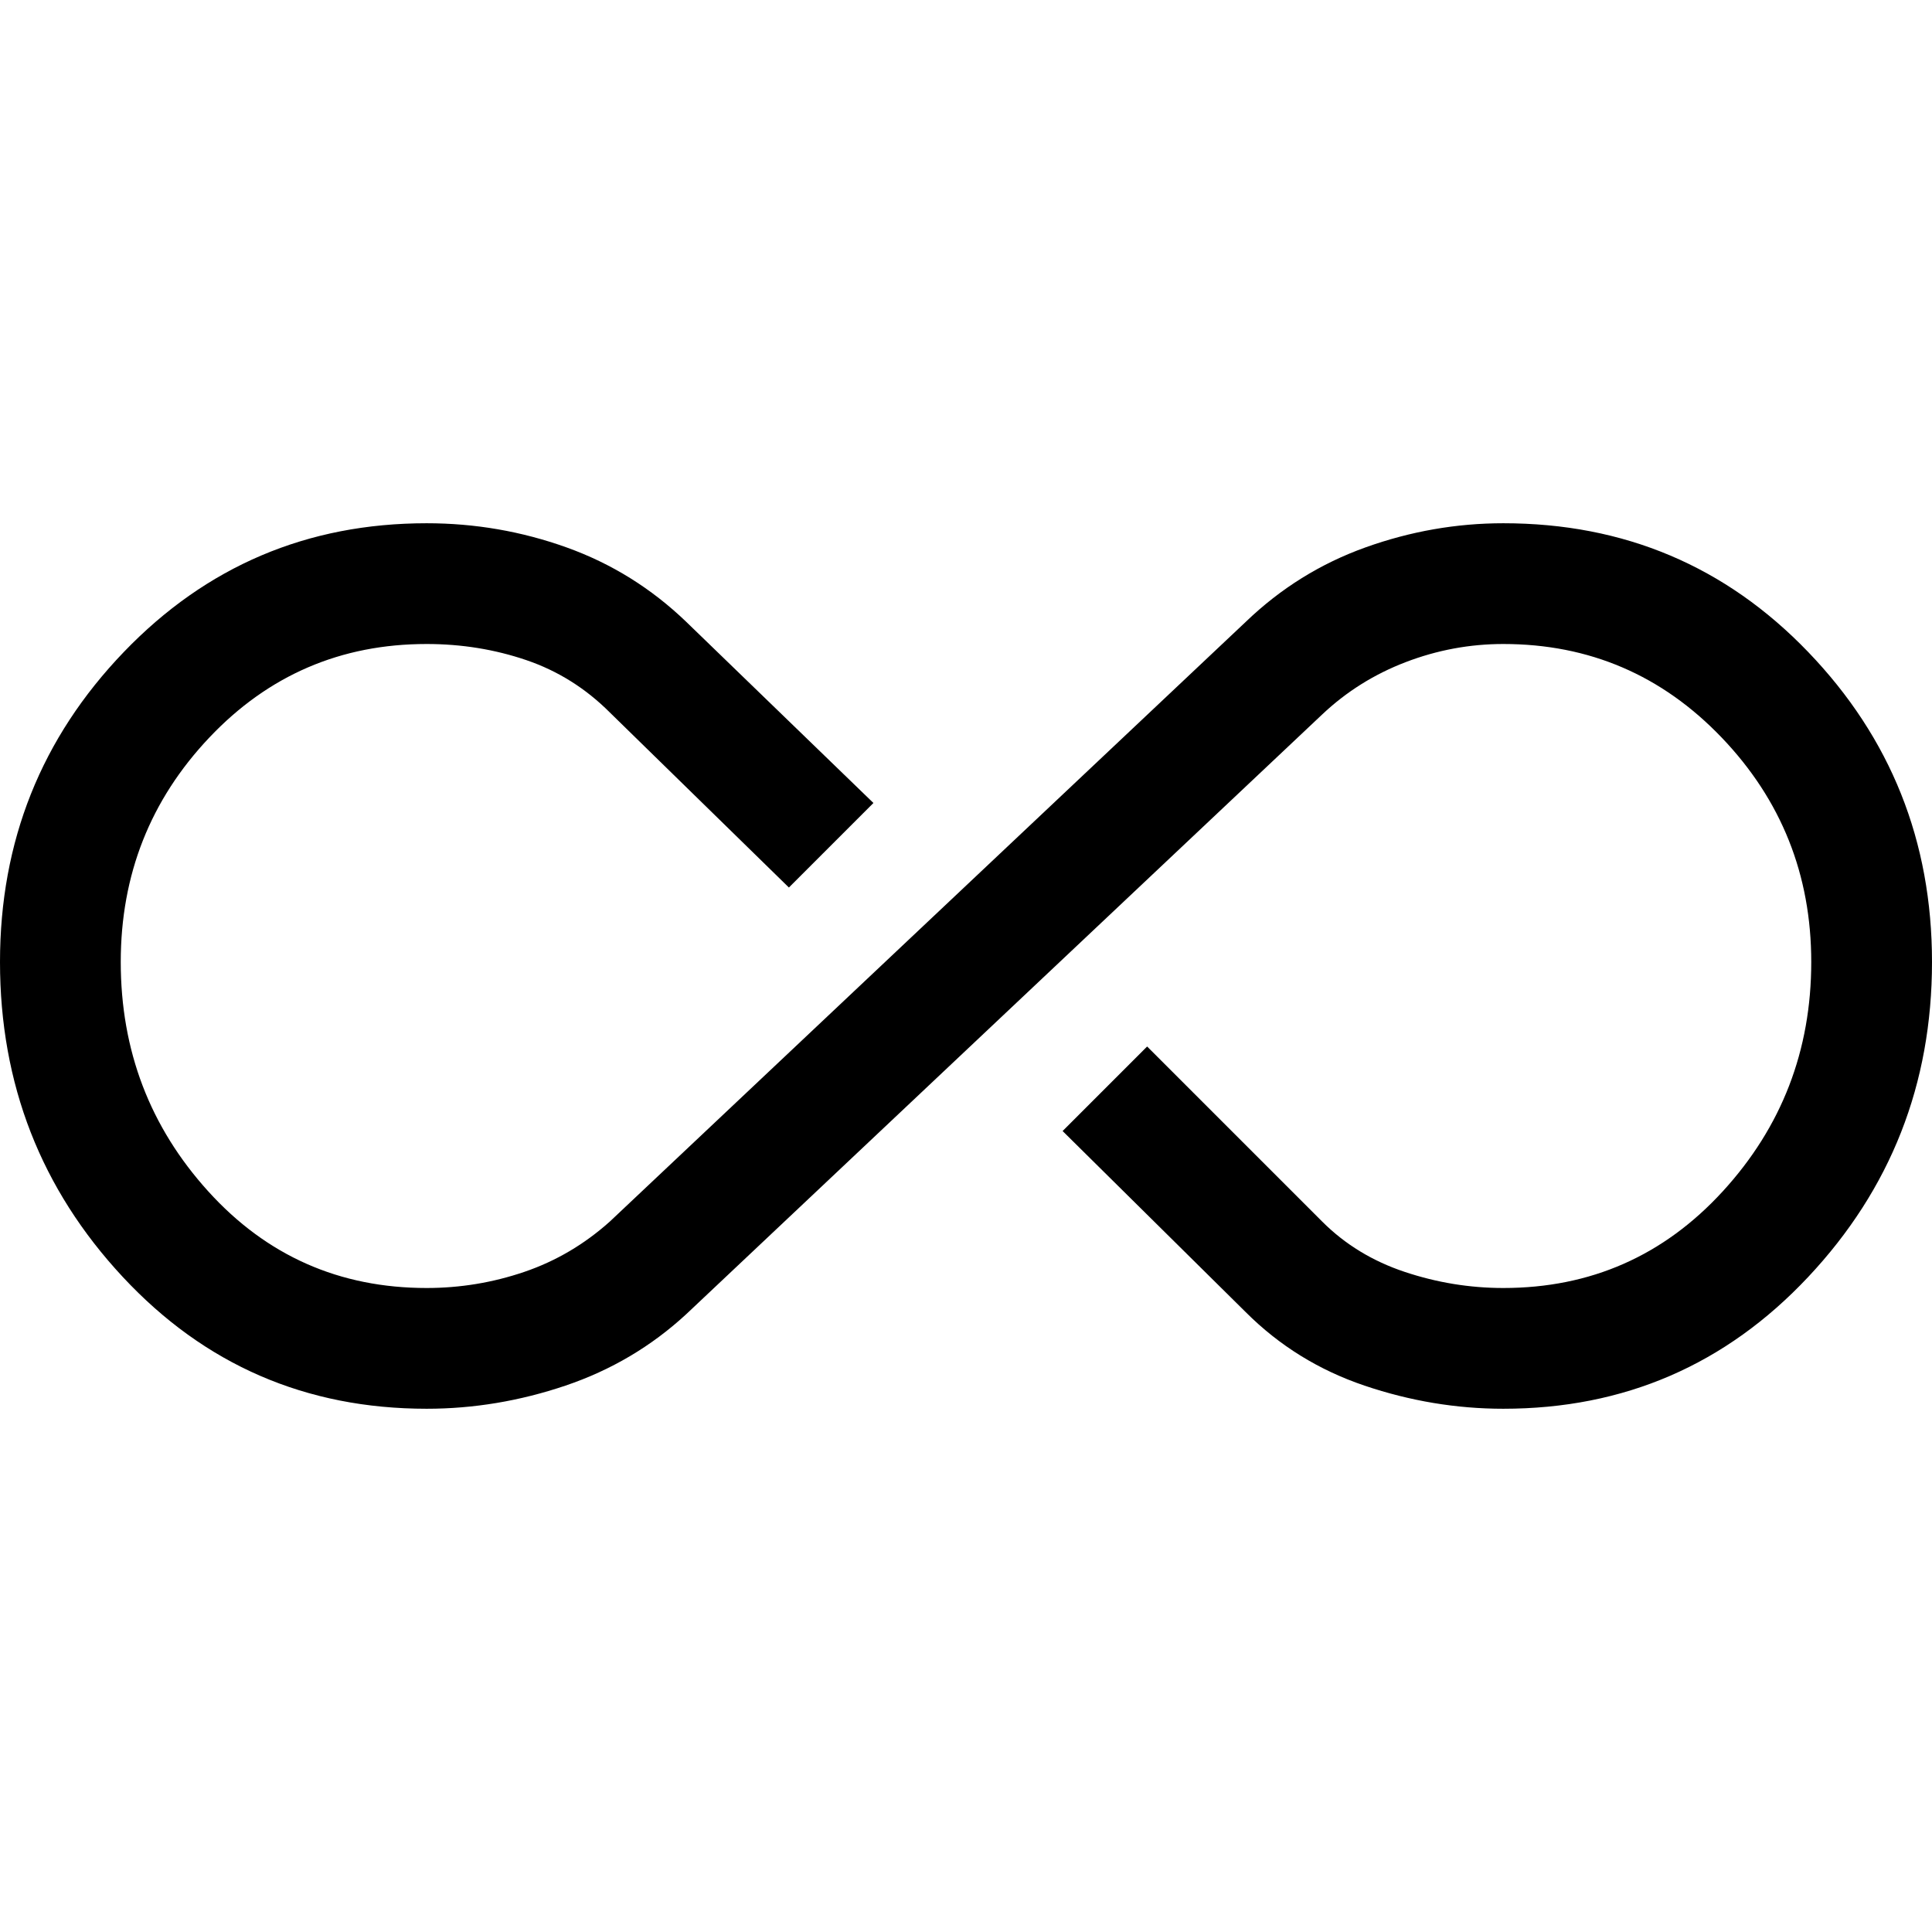
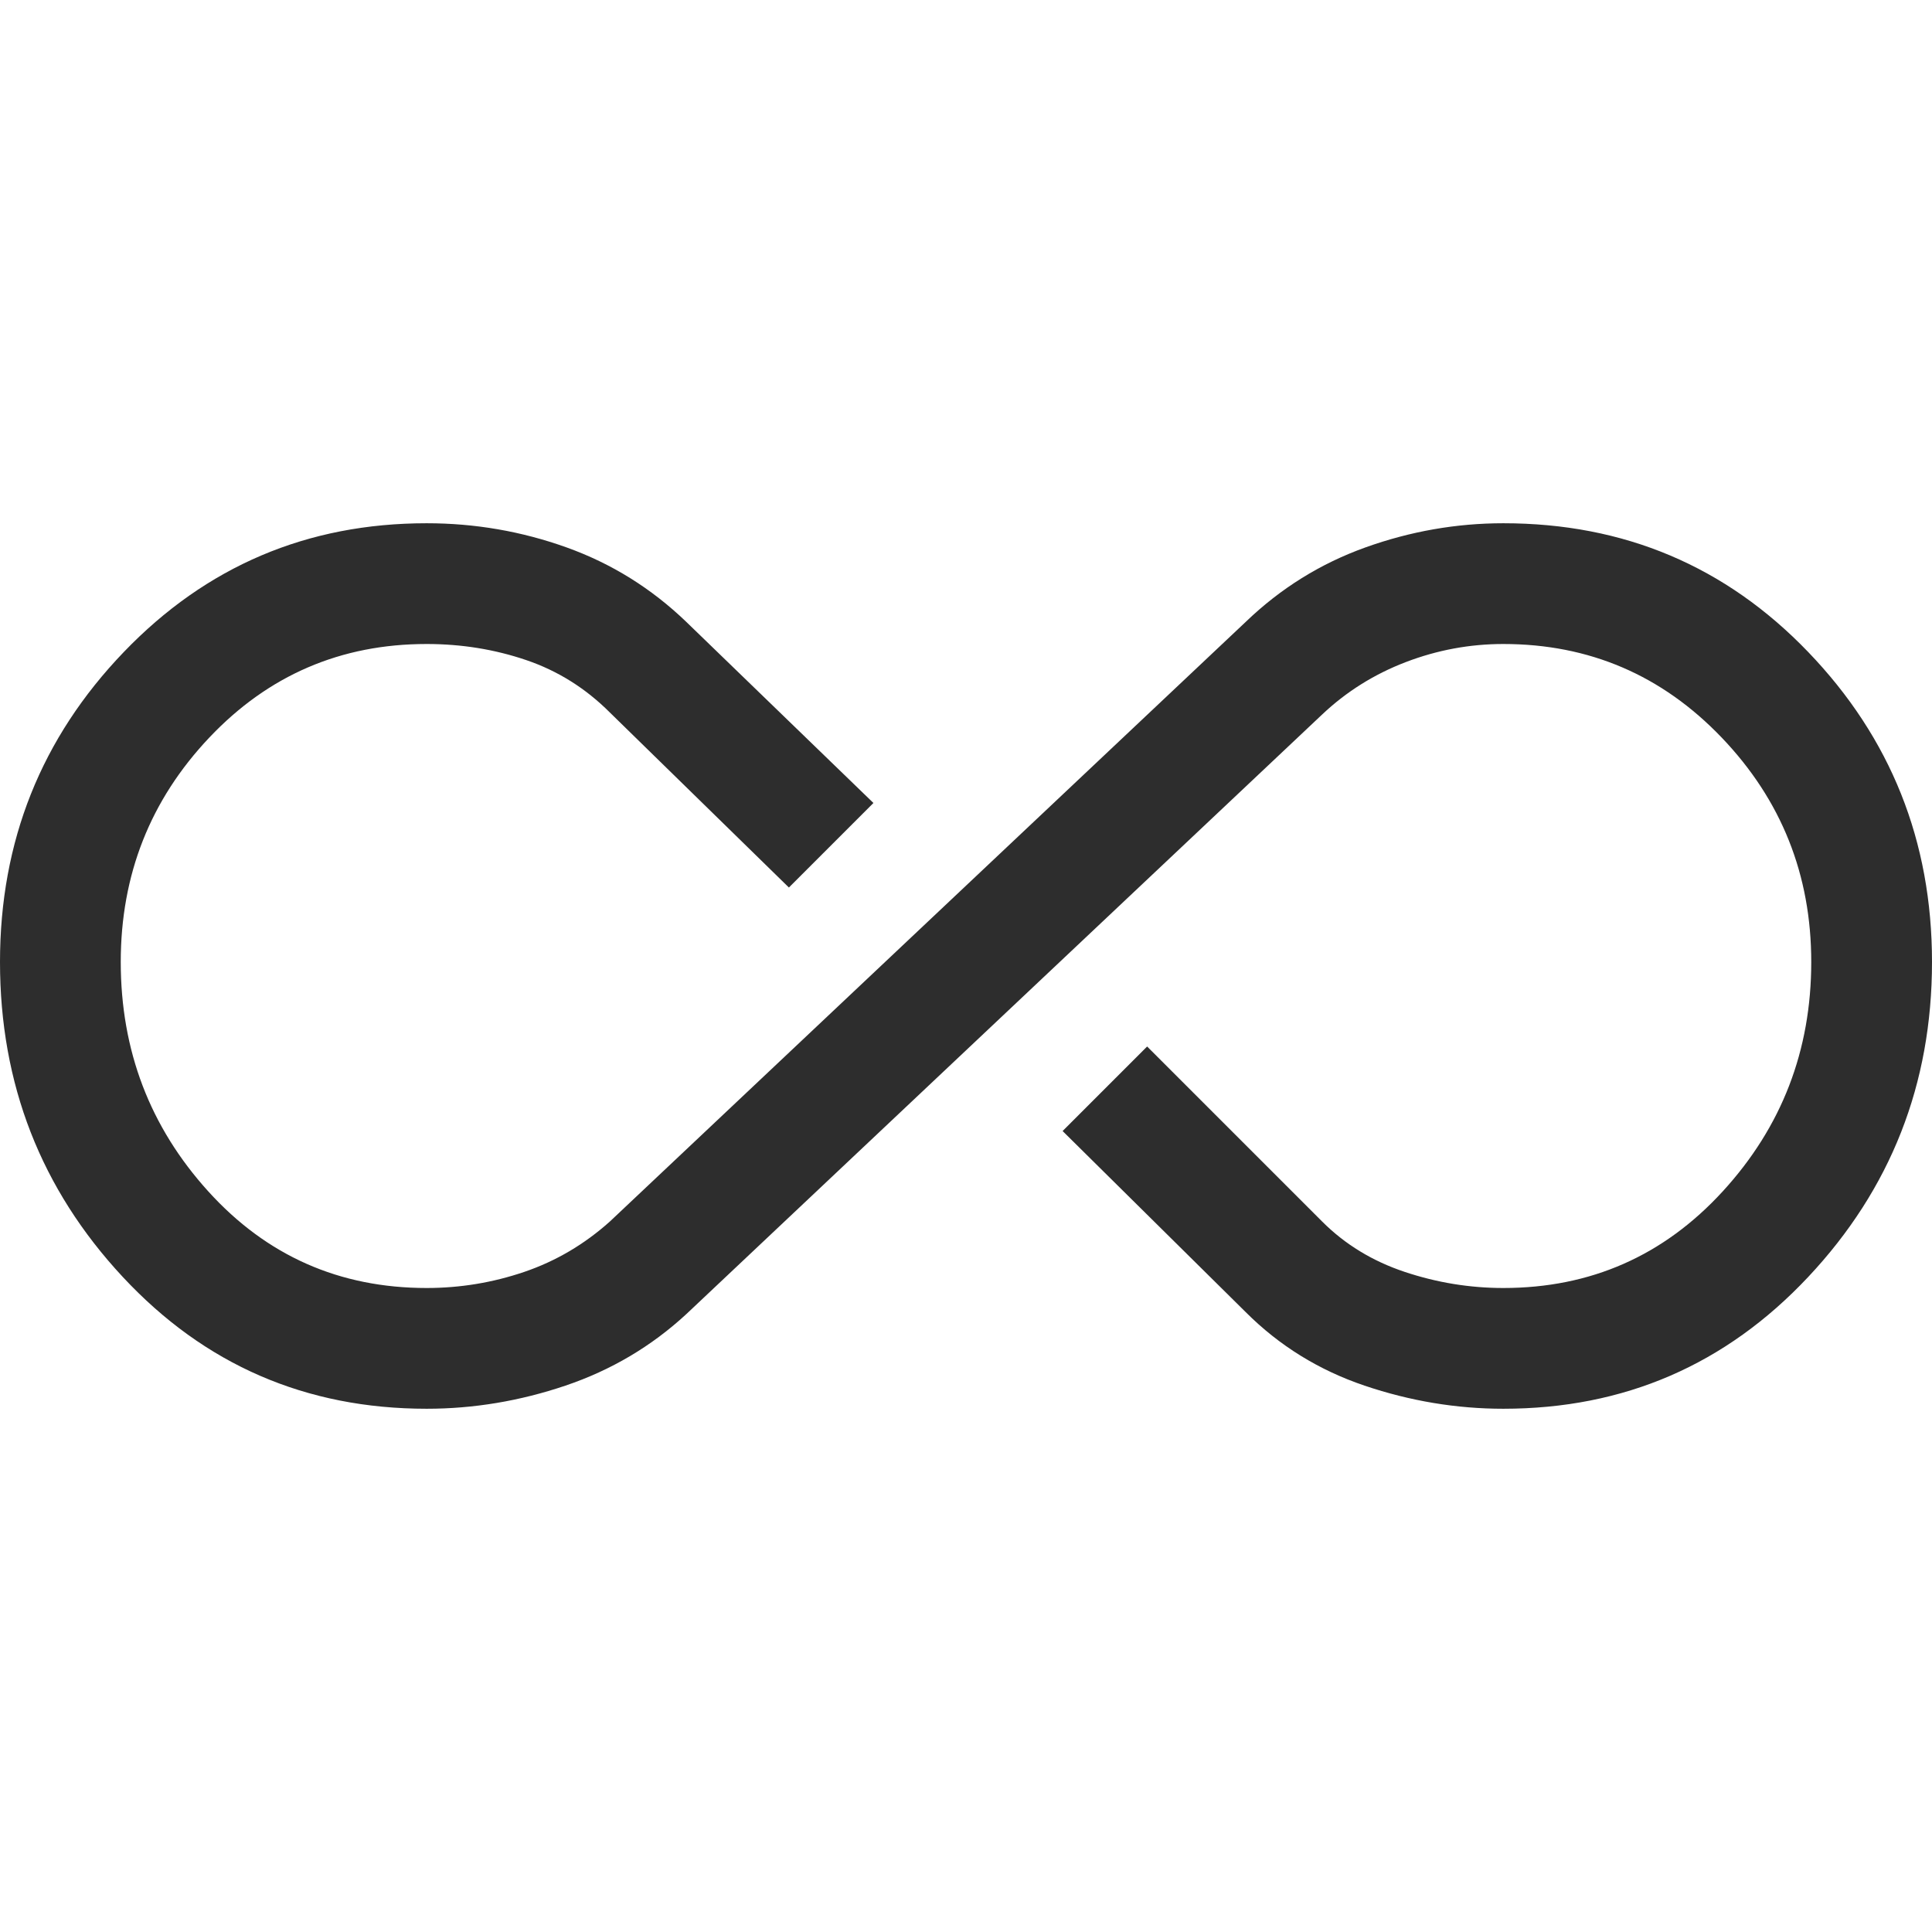
- <svg xmlns="http://www.w3.org/2000/svg" height="48" width="48">
+ <svg xmlns="http://www.w3.org/2000/svg" fill="#2d2d2d" height="48" width="48">
  <path d="M10.6 35q-4.5 0-7.55-3.275T0 23.9q0-4.5 3.075-7.7T10.6 13q1.8 0 3.475.6t2.975 1.85l4.65 4.5-2.1 2.1-4.45-4.35q-.9-.9-2.075-1.3Q11.9 16 10.6 16q-3.2 0-5.4 2.325T3 23.9q0 3.3 2.175 5.7Q7.35 32 10.6 32q1.25 0 2.425-.4 1.175-.4 2.125-1.25l15.8-14.9q1.3-1.25 2.975-1.85Q35.6 13 37.35 13q4.5 0 7.575 3.2T48 23.9q0 4.55-3.075 7.825Q41.85 35 37.35 35q-1.75 0-3.45-.575-1.7-.575-2.95-1.825l-4.55-4.5 2.1-2.1 4.35 4.35q.85.85 2.05 1.25 1.2.4 2.45.4 3.25 0 5.45-2.4t2.2-5.7q0-3.25-2.225-5.575T37.35 16q-1.25 0-2.425.45-1.175.45-2.075 1.3l-15.8 14.9q-1.3 1.2-3 1.775T10.6 35Z" />
</svg>
